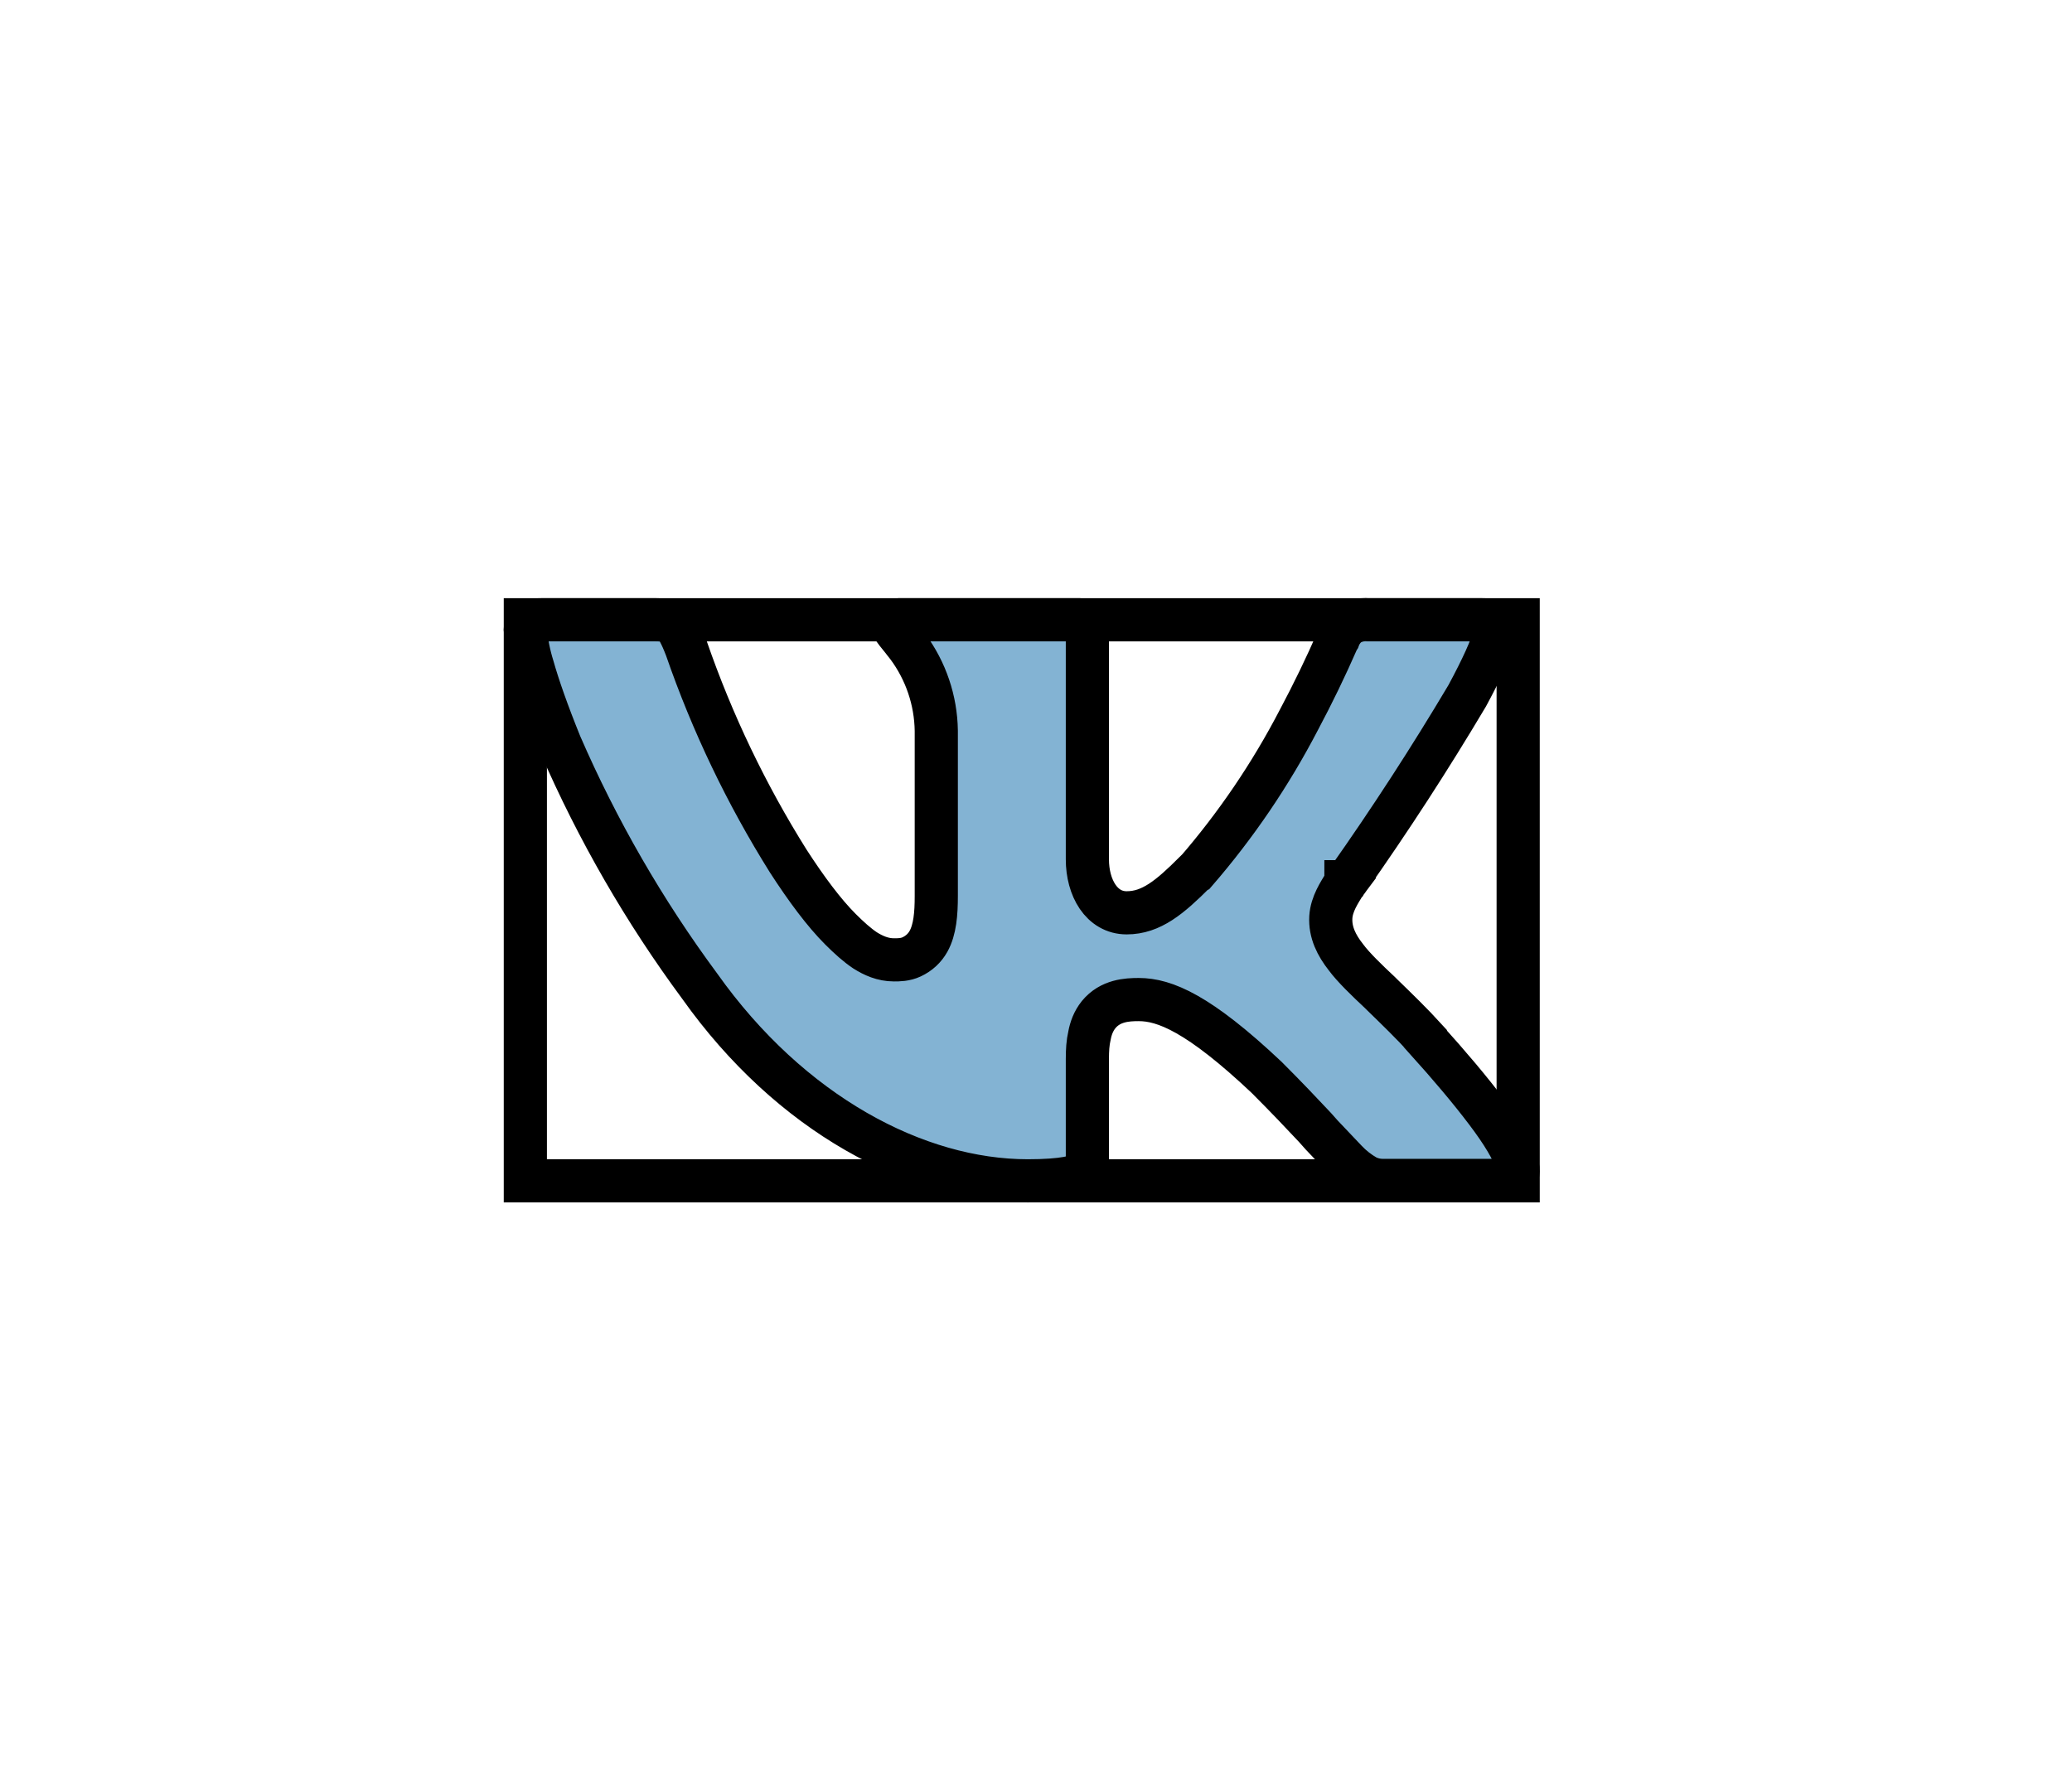
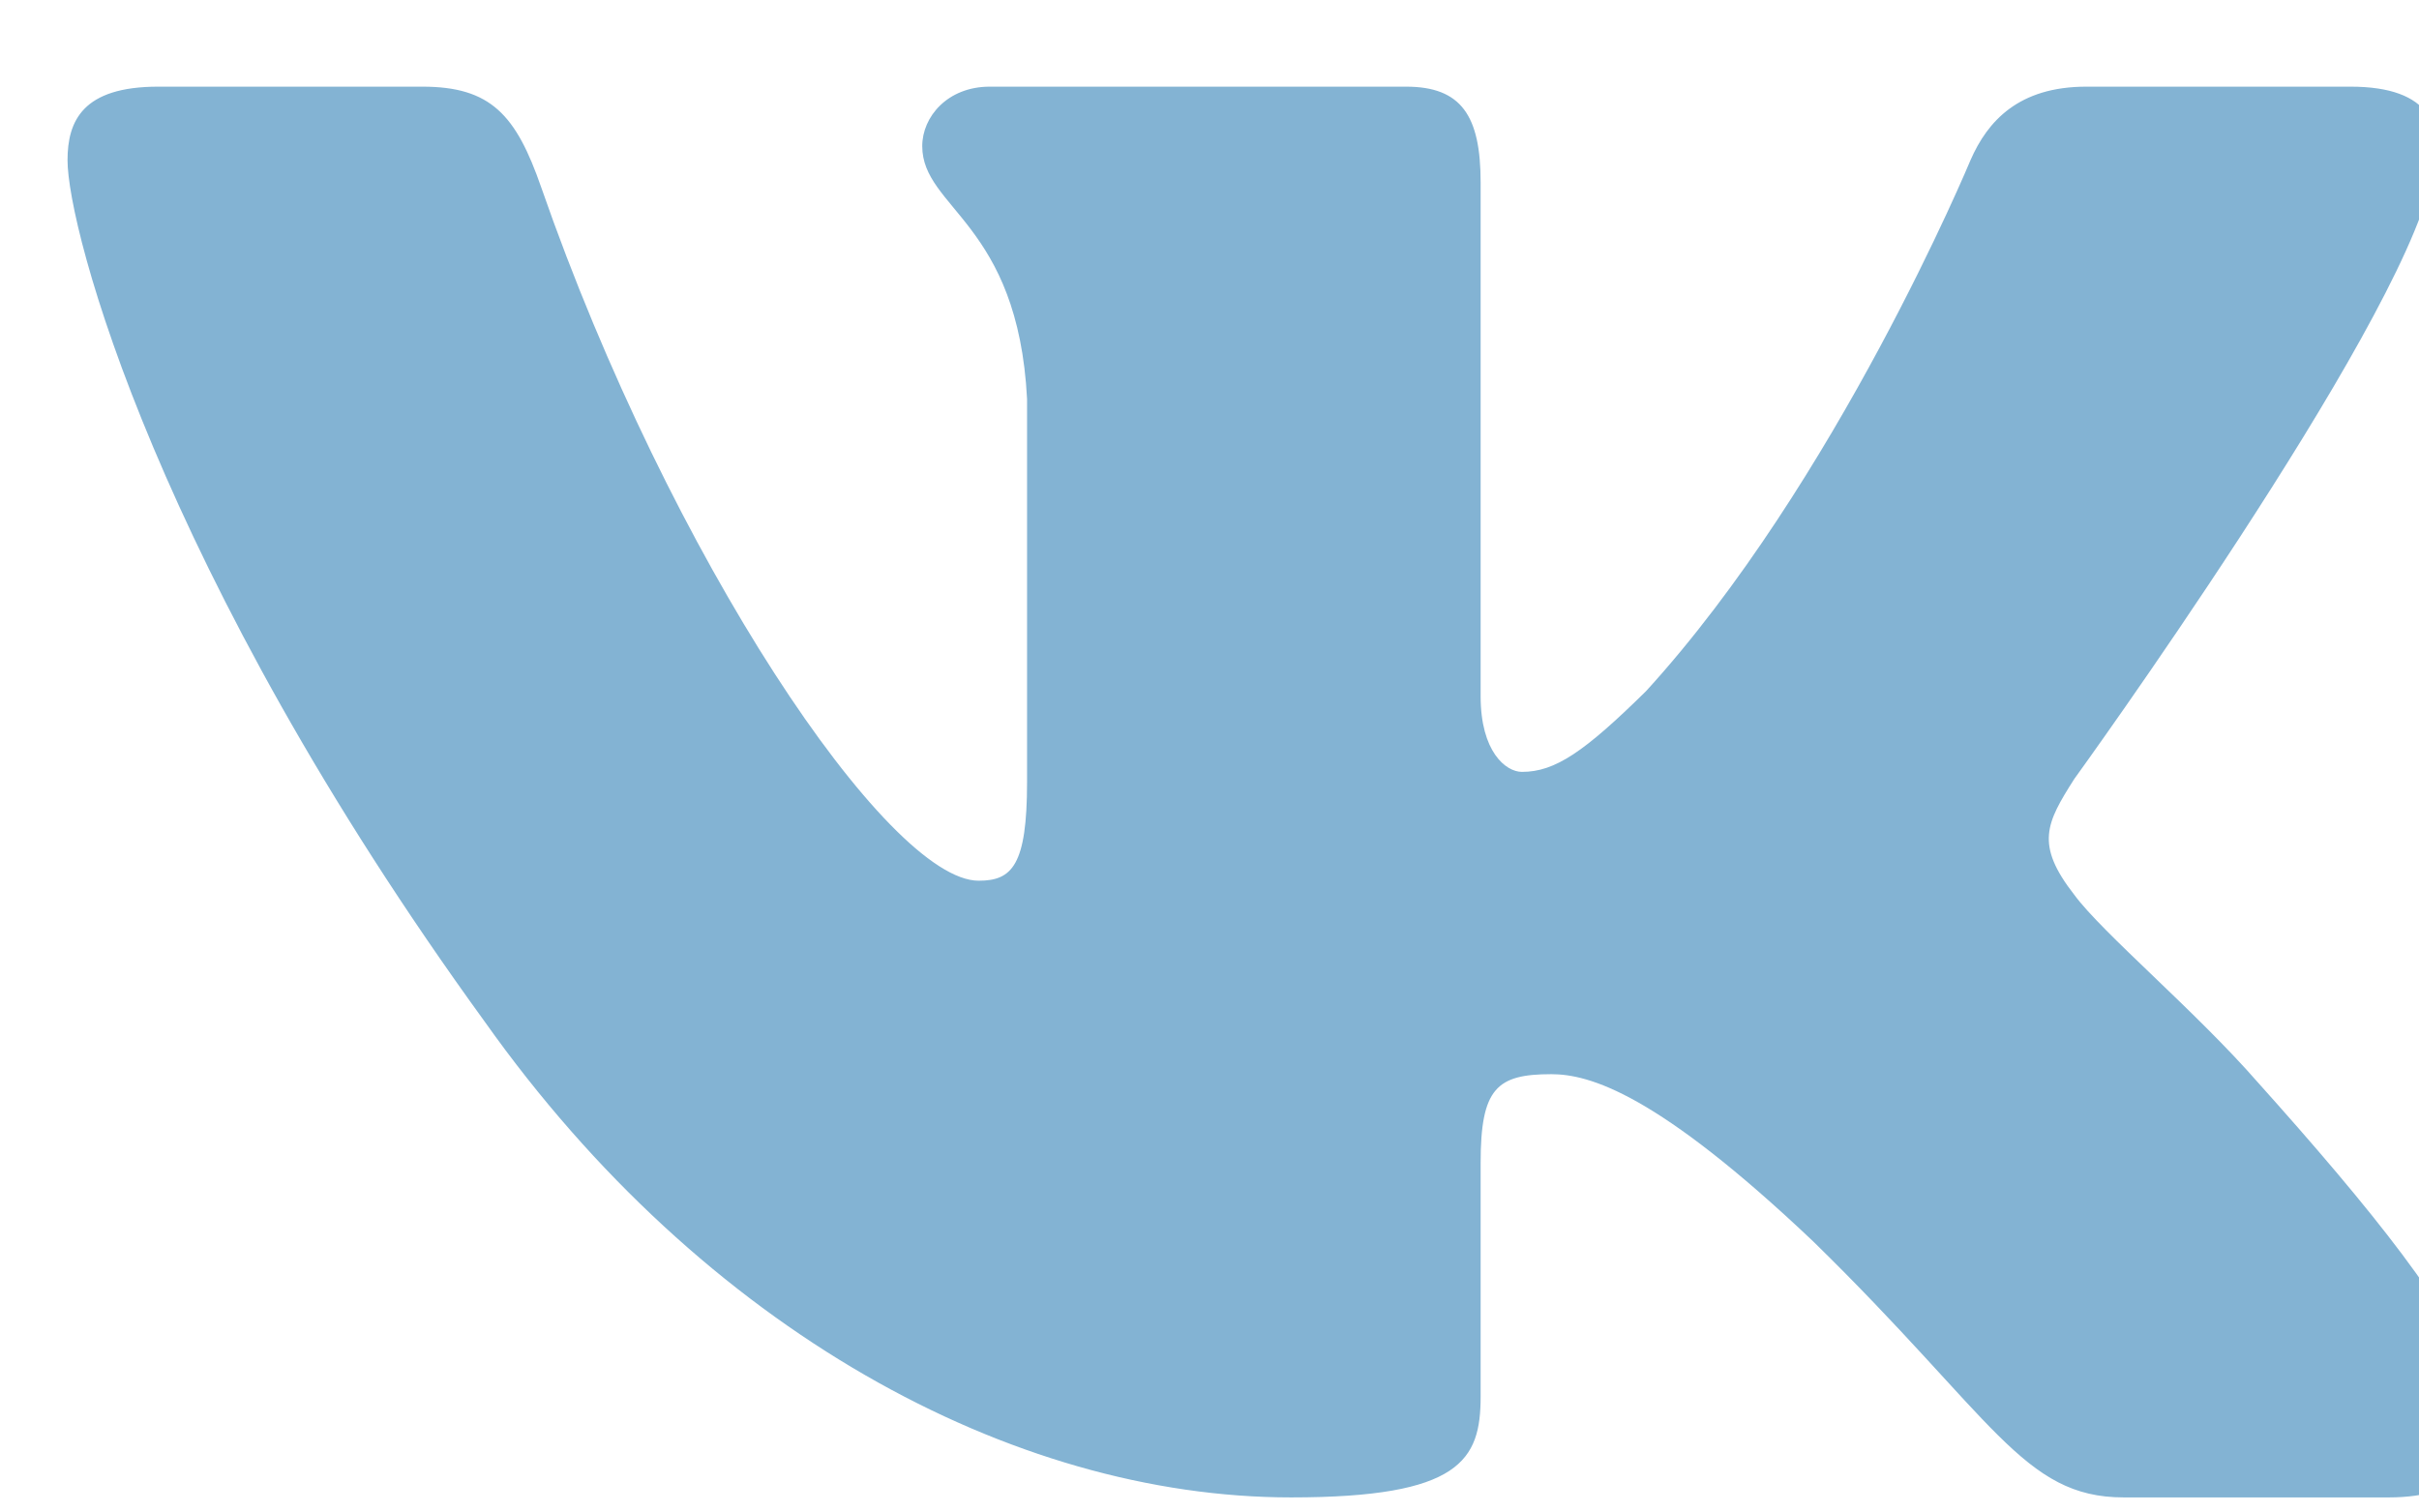
- <svg xmlns="http://www.w3.org/2000/svg" width="48" height="41" fill="none">
-   <path stroke="#000" d="M12.17 14.36h23v13h-23z" />
-   <path d="m31.18 20.44.4.3-.4-.3-.01.01-.01.02-.01.01c-.12.2-.3.46-.32.77-.02.35.13.65.35.93.17.23.48.53.79.82l.05.05c.34.33.7.68 1 1.01v.01c.56.62 1.04 1.19 1.41 1.68.38.5.6.88.7 1.16.08.27.01.34 0 .34-.01.03-.12.1-.43.1h-2.63a.87.87 0 0 1-.42-.09 2.02 2.02 0 0 1-.47-.37l-.56-.59-.16-.18c-.3-.32-.66-.7-1.11-1.15l-.01-.01c-1.57-1.48-2.36-1.8-2.96-1.8-.27 0-.66.02-.93.35-.12.15-.18.32-.21.48-.04.17-.05.35-.05.55v2.31c0 .27-.04.3-.08.32-.13.09-.46.19-1.3.19-2.58 0-5.5-1.55-7.6-4.51a28.57 28.57 0 0 1-3.23-5.6c-.3-.74-.51-1.34-.64-1.8a4.08 4.08 0 0 1-.17-.86l.01-.14.01-.02.07-.04c.06-.02.16-.03.3-.03h2.63c.26 0 .36.05.41.1.08.07.17.22.3.56a24.15 24.15 0 0 0 2.36 4.93c.42.65.83 1.2 1.21 1.58.2.2.39.37.57.49.19.12.41.22.67.22.11 0 .26 0 .41-.07.17-.08.3-.2.39-.36.15-.27.18-.64.18-1.05V16.93a3.36 3.36 0 0 0-.66-1.95l-.18-.23-.01-.01a3 3 0 0 1-.13-.17c-.06-.08-.06-.1-.06-.12v-.02a.1.1 0 0 1 .03-.03c.02-.02.06-.04.14-.04h4.13a.48.48 0 0 1 .17.02l.04.1c.02.08.03.18.03.32v5.11c0 .66.33 1.24.91 1.24.57 0 1-.36 1.58-.94l.02-.01a18.18 18.18 0 0 0 2.39-3.52 26.38 26.38 0 0 0 .9-1.86l.02-.03a.73.73 0 0 1 .22-.31.74.74 0 0 1 .47-.12h2.62c.24 0 .33.04.35.06v.07l-.04.2c-.07.3-.3.8-.64 1.43a64.94 64.94 0 0 1-2.77 4.27l-.03.04h-.01v.01Z" fill="#83B3D3" stroke="#000" />
+ <svg xmlns="http://www.w3.org/2000/svg" width="24" height="15" fill="none">
+   <path fill-rule="evenodd" clip-rule="evenodd" d="M24.12 1.8c.16-.54 0-.94-.8-.94H20.7c-.67 0-.98.34-1.15.73 0 0-1.33 3.2-3.22 5.27-.61.6-.9.8-1.23.8-.16 0-.41-.2-.41-.75v-5.1c0-.66-.19-.95-.74-.95H9.82c-.42 0-.67.3-.67.59 0 .62.95.76 1.04 2.51v3.8c0 .83-.15.98-.48.98-.9 0-3.06-3.2-4.34-6.88-.25-.72-.5-1-1.18-1H1.57c-.75 0-.9.34-.9.73 0 .68.89 4.07 4.14 8.55 2.17 3.06 5.23 4.72 8 4.72 1.68 0 1.88-.37 1.88-1v-2.32c0-.74.16-.88.7-.88.38 0 1.05.19 2.6 1.66 1.79 1.75 2.08 2.54 3.08 2.54h2.63c.75 0 1.12-.37.9-1.1-.23-.72-1.08-1.77-2.2-3.02-.62-.71-1.54-1.48-1.82-1.86-.39-.5-.28-.71 0-1.15 0 0 3.2-4.42 3.54-5.93Z" fill="#83B3D3" />
</svg>
